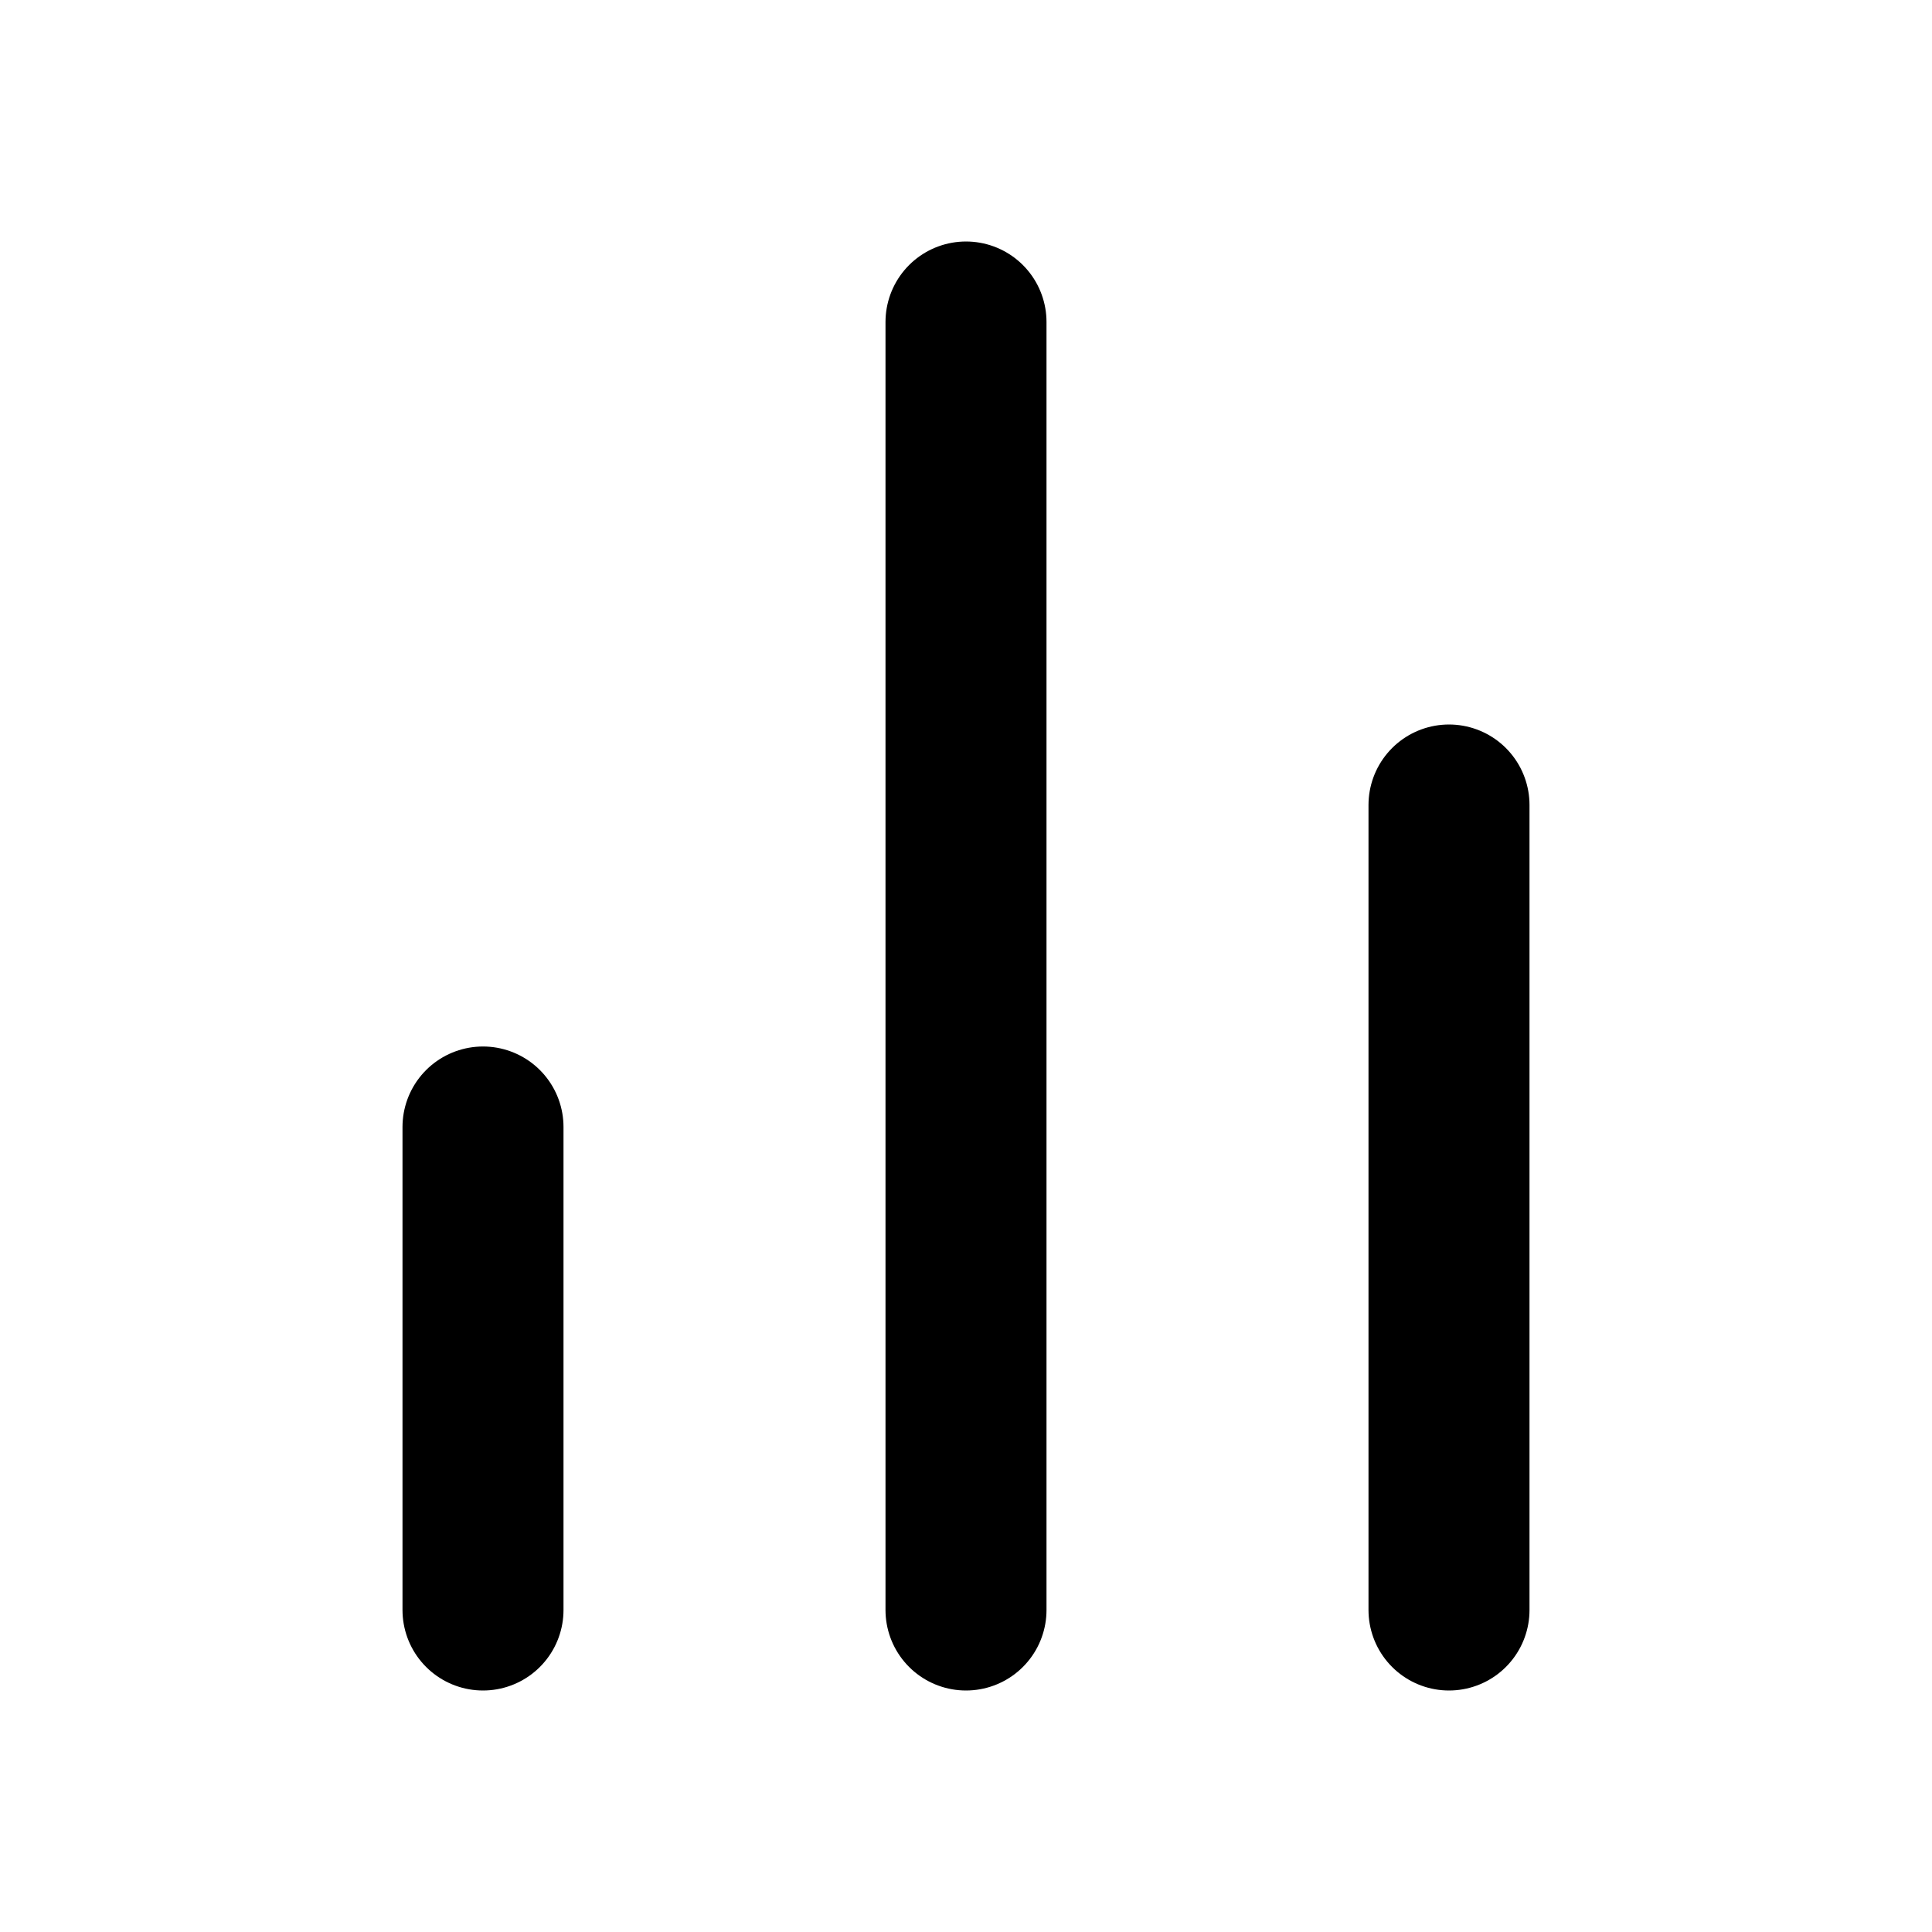
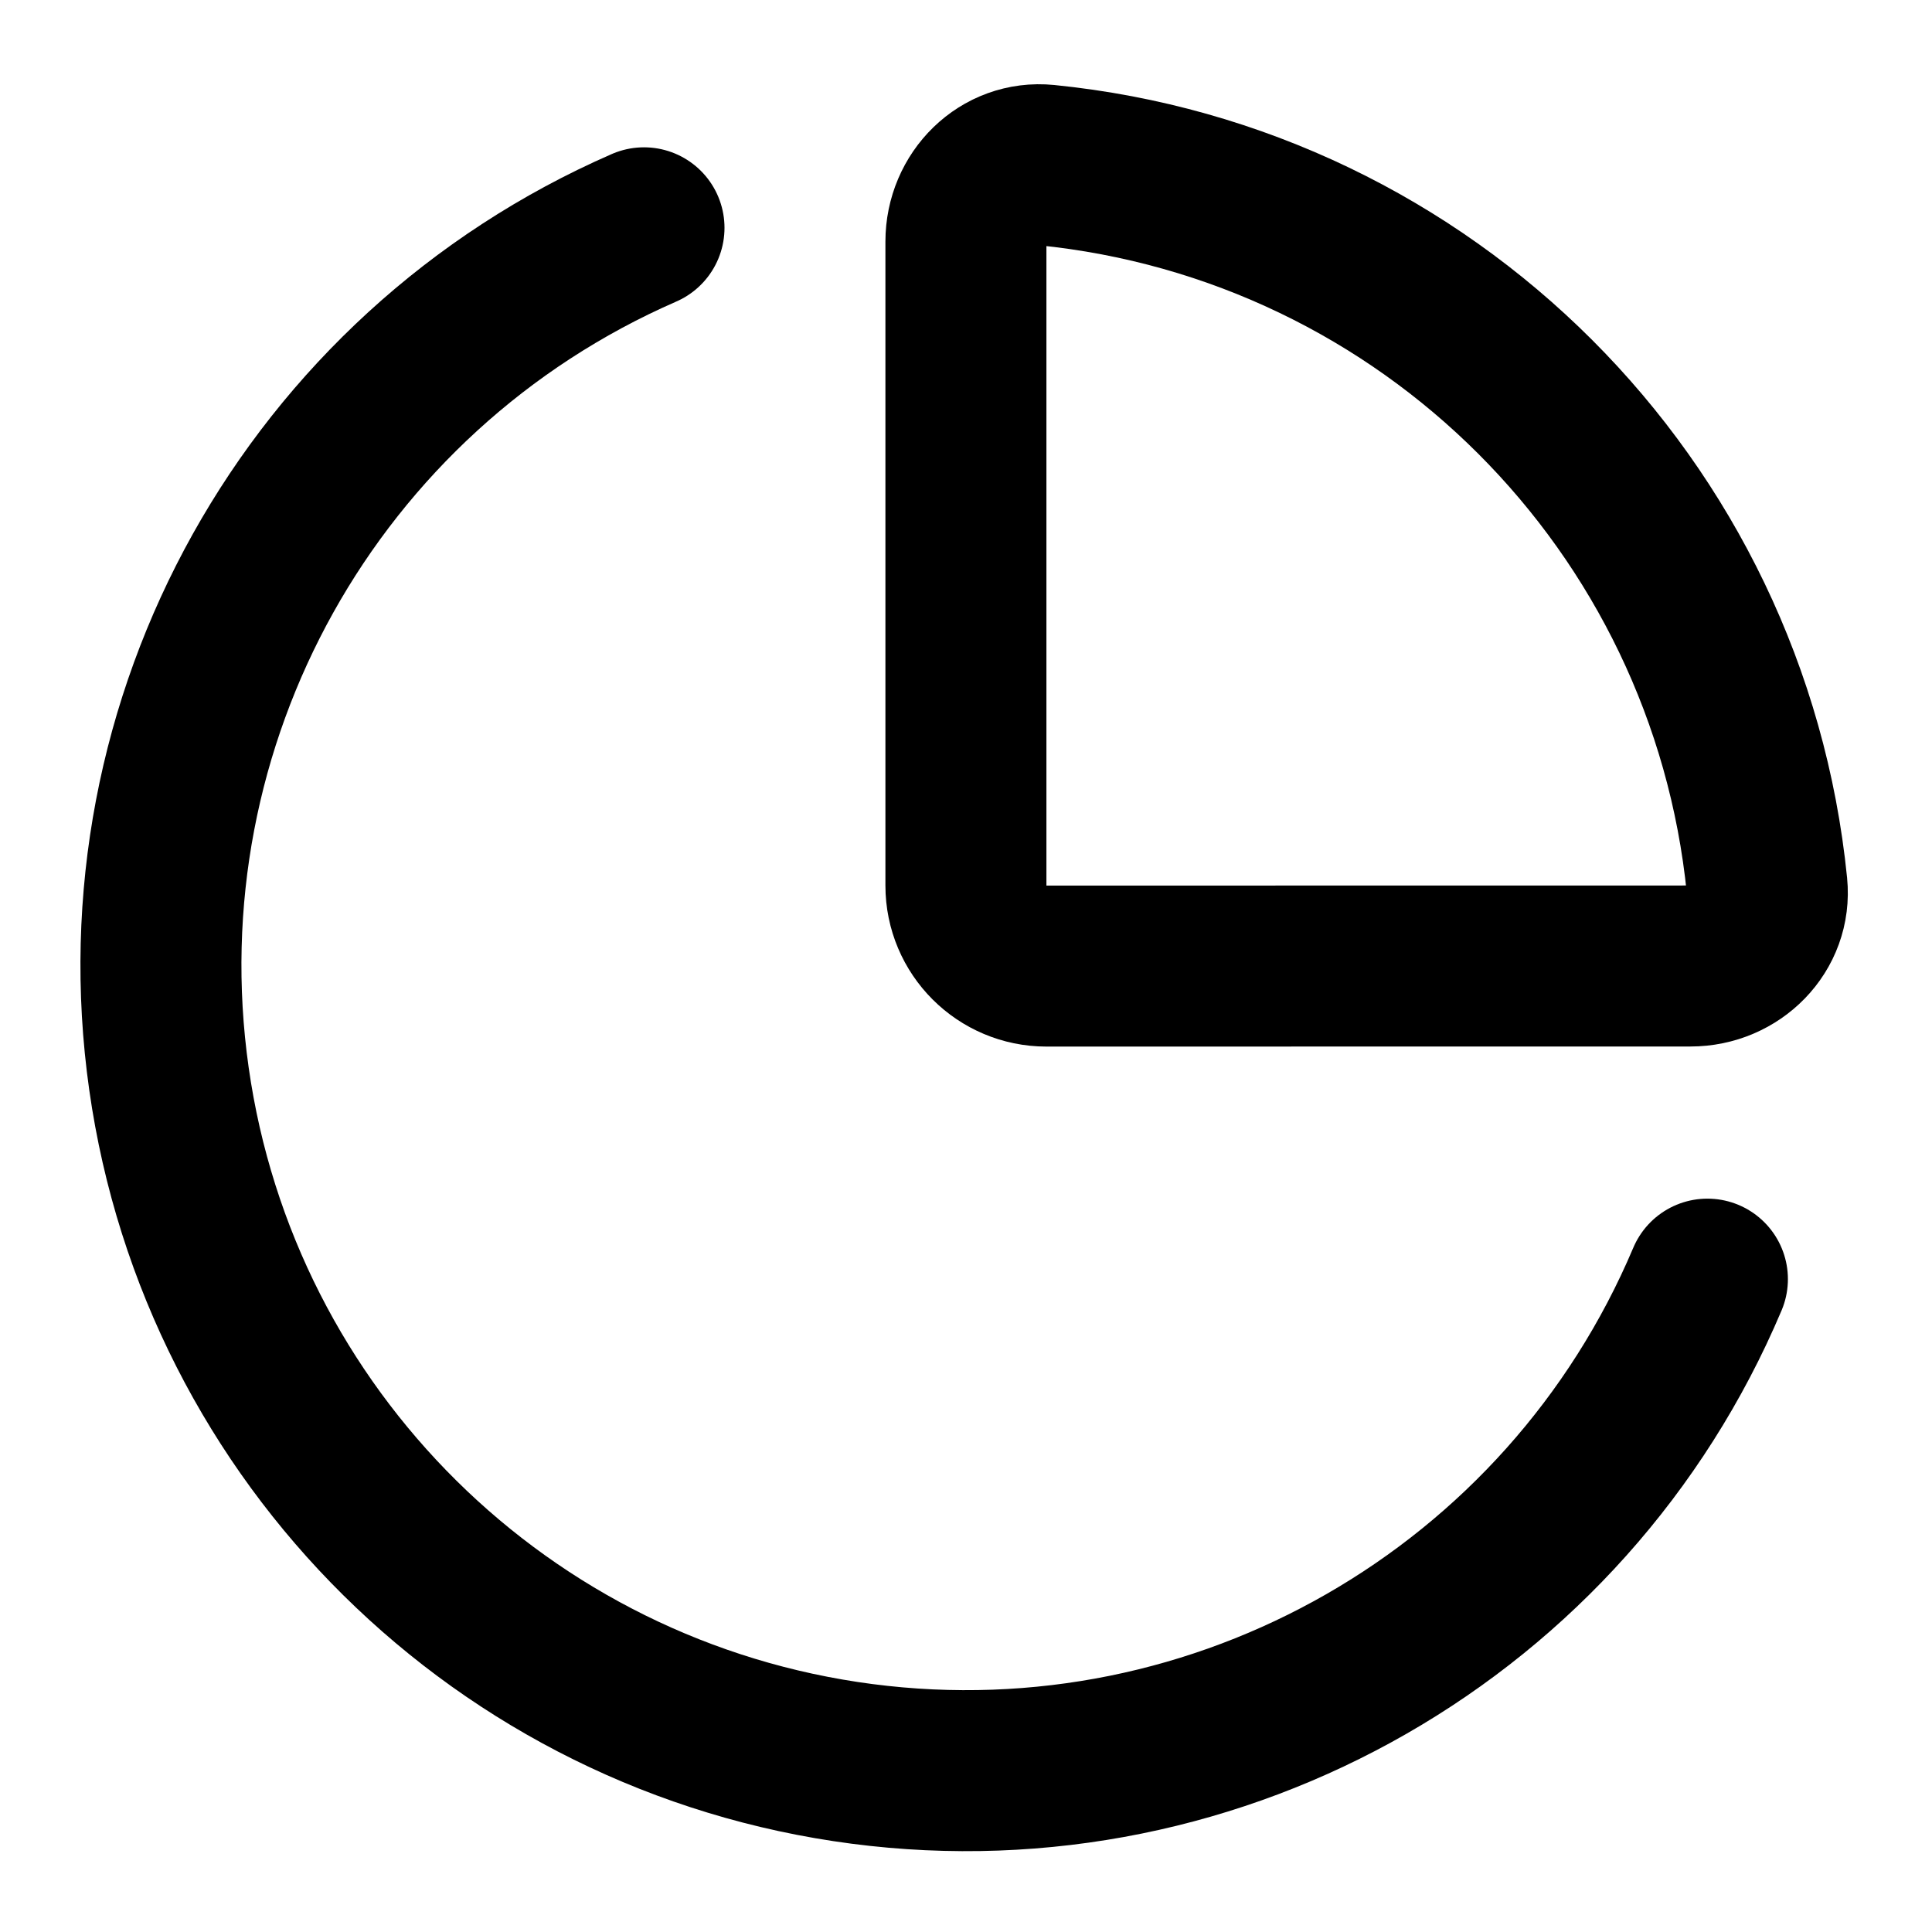
- <svg xmlns="http://www.w3.org/2000/svg" width="24" height="24" viewBox="0 0 24 24" fill="none" stroke="currentColor" stroke-width="2" stroke-linecap="round" stroke-linejoin="round" class="feather feather-bar-chart-2">
-   <line x1="18" y1="20" x2="18" y2="10" />
-   <line x1="12" y1="20" x2="12" y2="4" />
-   <line x1="6" y1="20" x2="6" y2="14" />
+ <svg xmlns="http://www.w3.org/2000/svg" width="24" height="24" viewBox="0 0 24 24" fill="none" stroke="currentColor" stroke-width="2" stroke-linecap="round" stroke-linejoin="round" class="lucide lucide-chart-pie">
+   <path d="M21 12c.552 0 1.005-.449.95-.998a10 10 0 0 0-8.953-8.951c-.55-.055-.998.398-.998.95v8a1 1 0 0 0 1 1z" />
+   <path d="M21.21 15.89A10 10 0 1 1 8 2.83" />
</svg>
